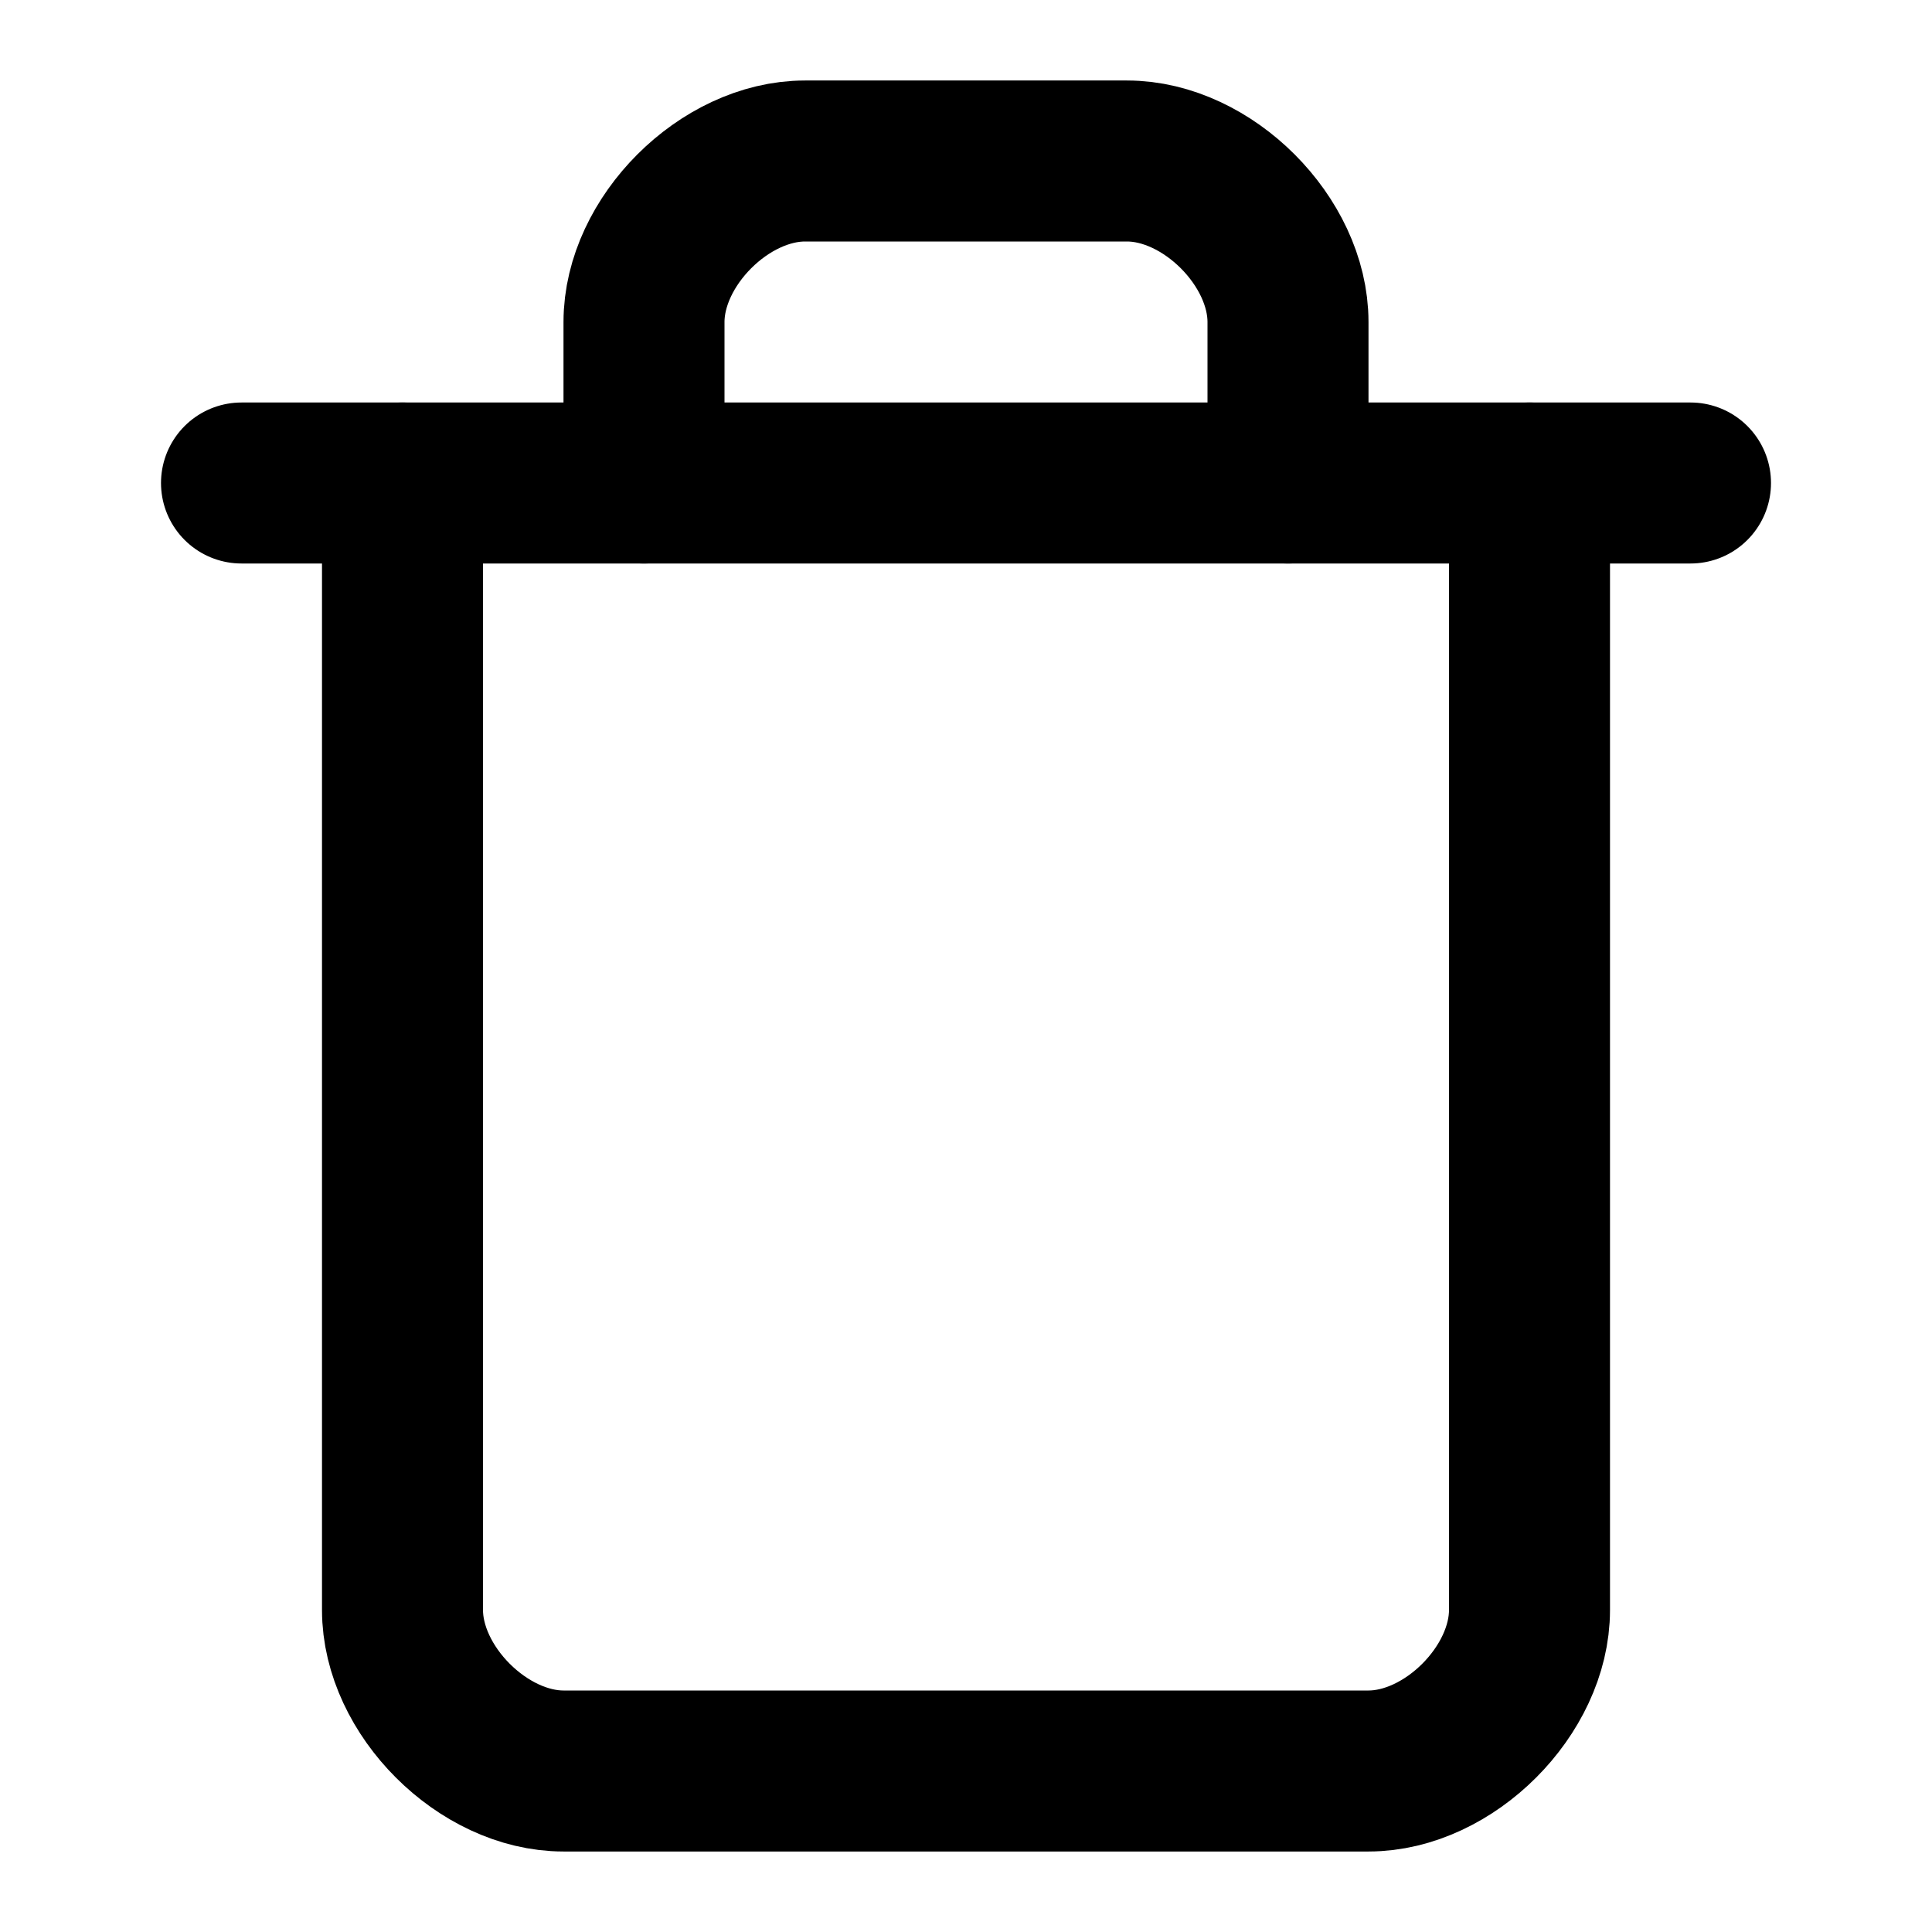
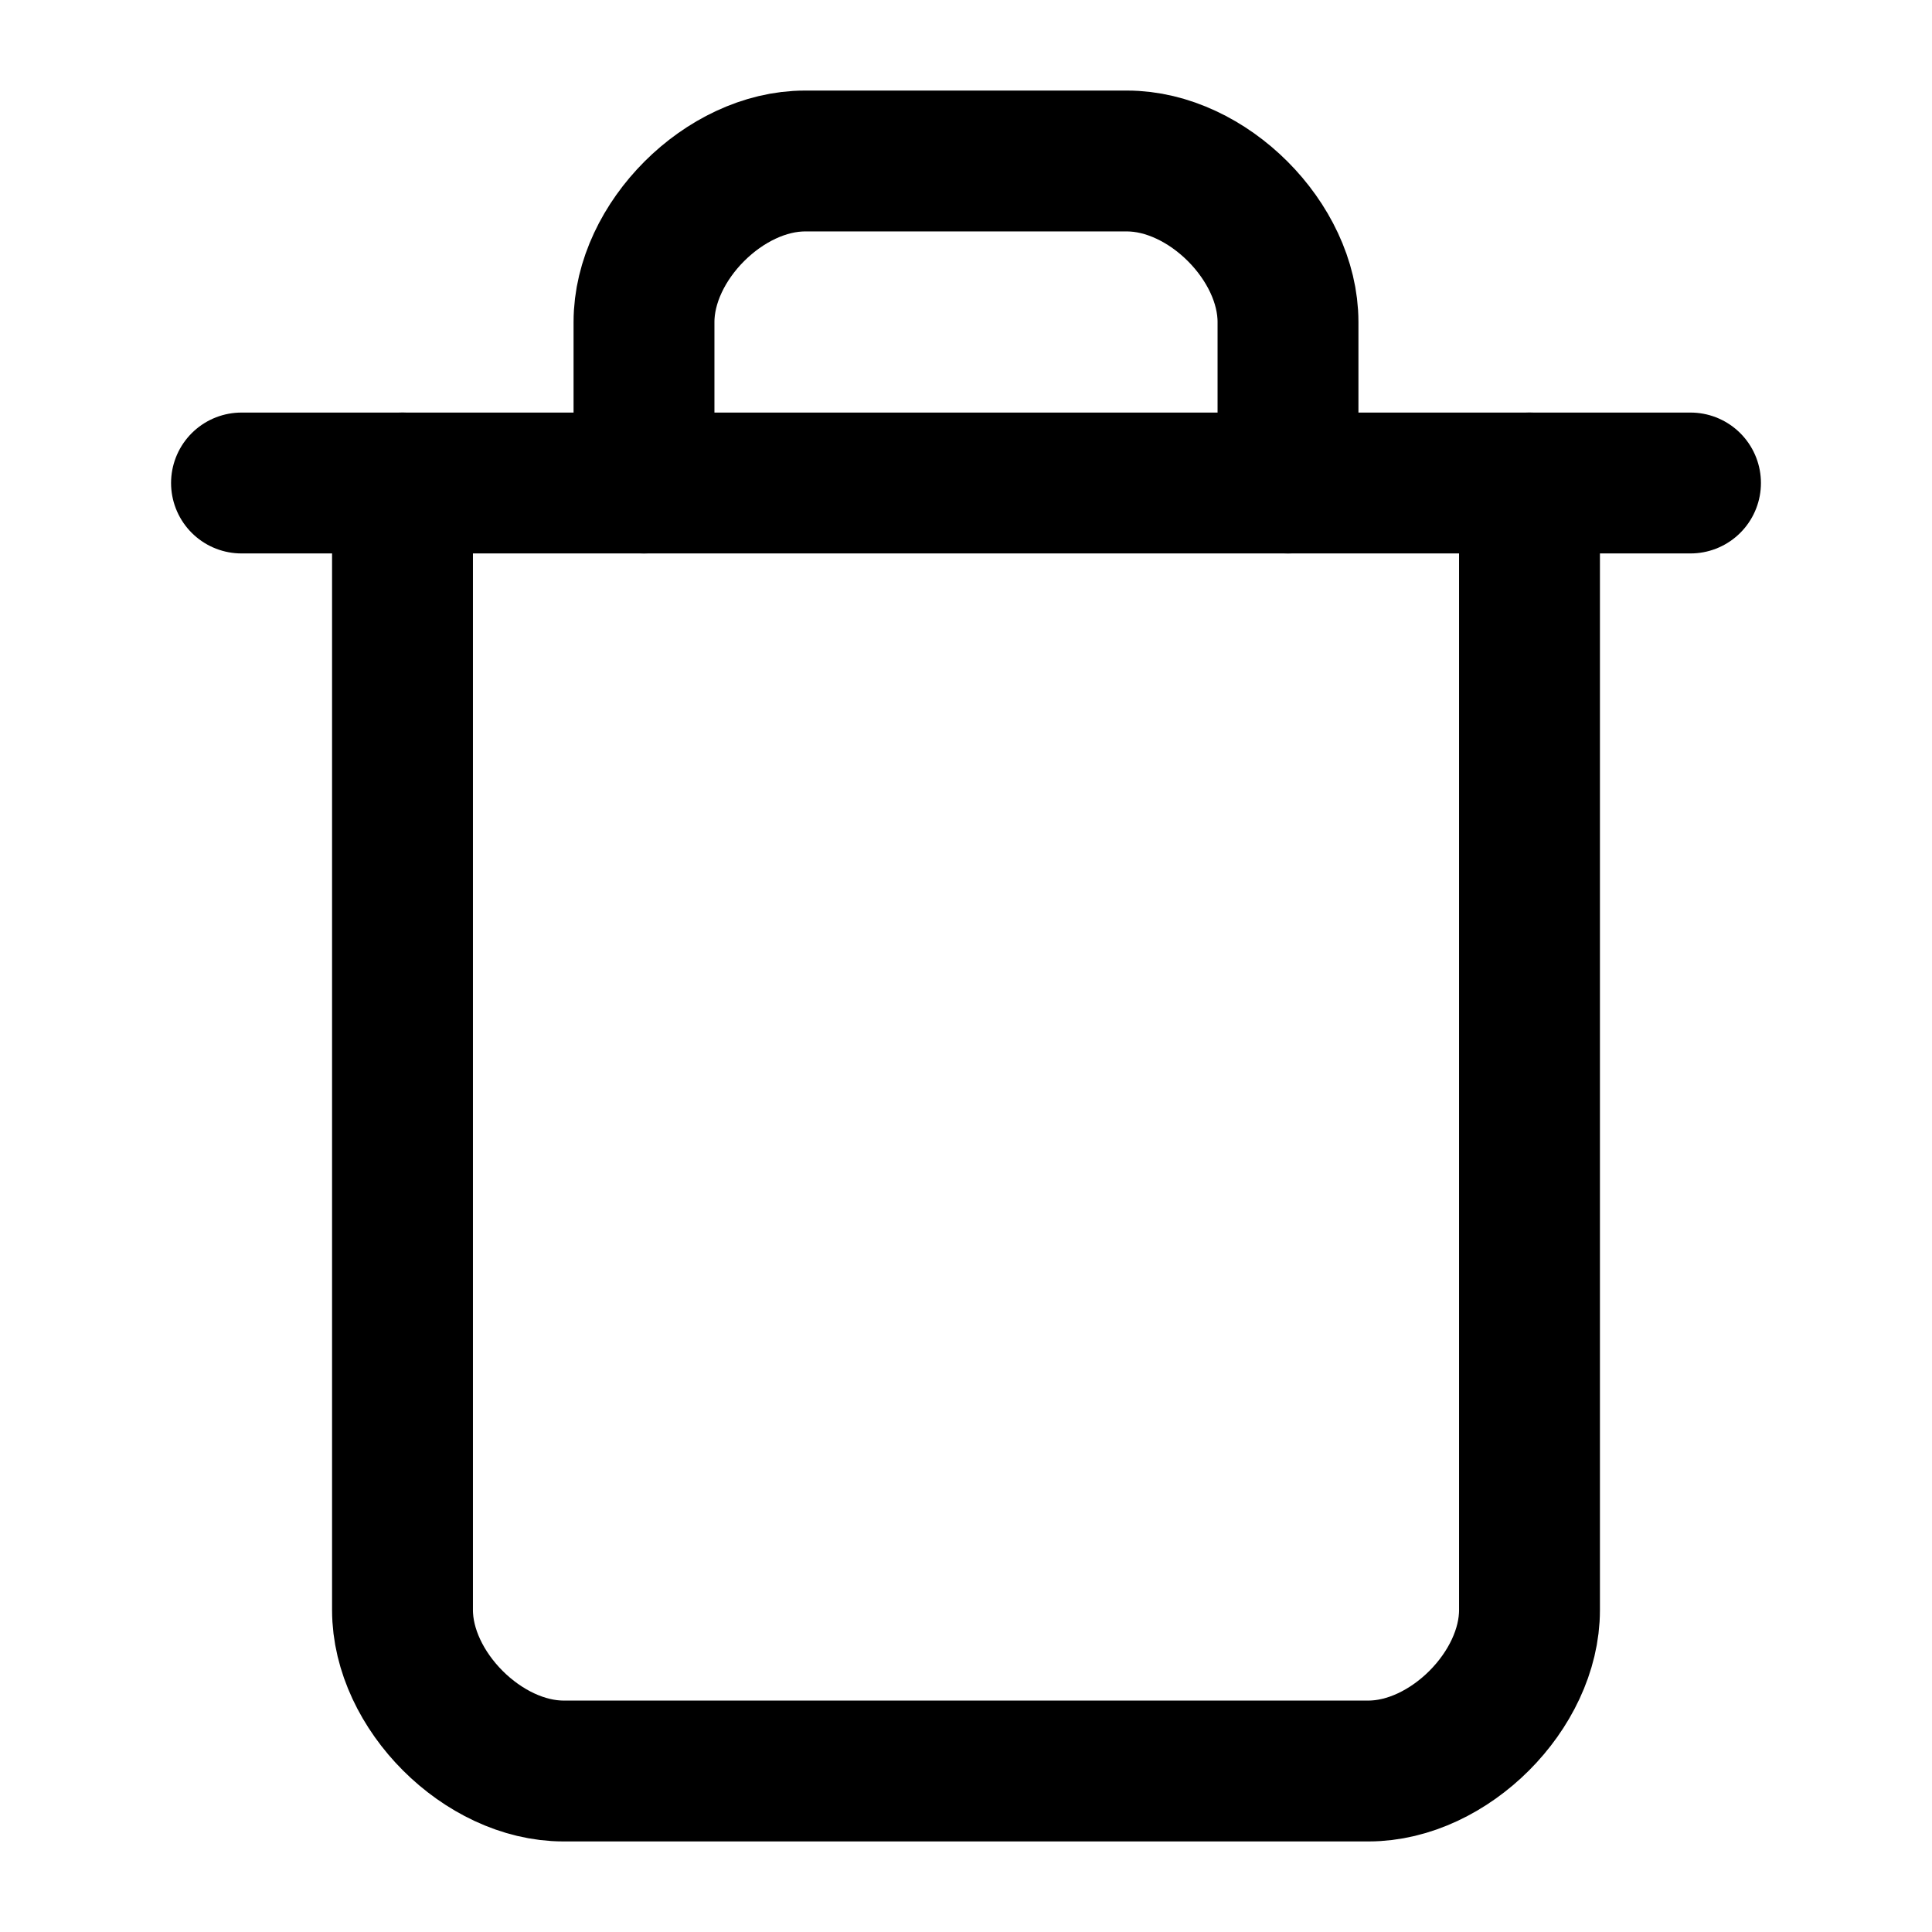
- <svg xmlns="http://www.w3.org/2000/svg" width="24" height="24" viewBox="0 0 24 24" fill="none" stroke="currentColor" stroke-width="2" stroke-linecap="round" stroke-linejoin="round" class="lucide lucide-trash-icon lucide-trash">
+ <svg xmlns="http://www.w3.org/2000/svg" width="48" height="48" viewBox="0 0 24 24" fill="none" stroke="currentColor" stroke-width="1.75" stroke-linecap="round" stroke-linejoin="round" class="lucide lucide-trash-icon lucide-trash">
  <path d="M3 6h18" />
  <path d="M19 6v14c0 1-1 2-2 2H7c-1 0-2-1-2-2V6" />
  <path d="M8 6V4c0-1 1-2 2-2h4c1 0 2 1 2 2v2" />
</svg>
